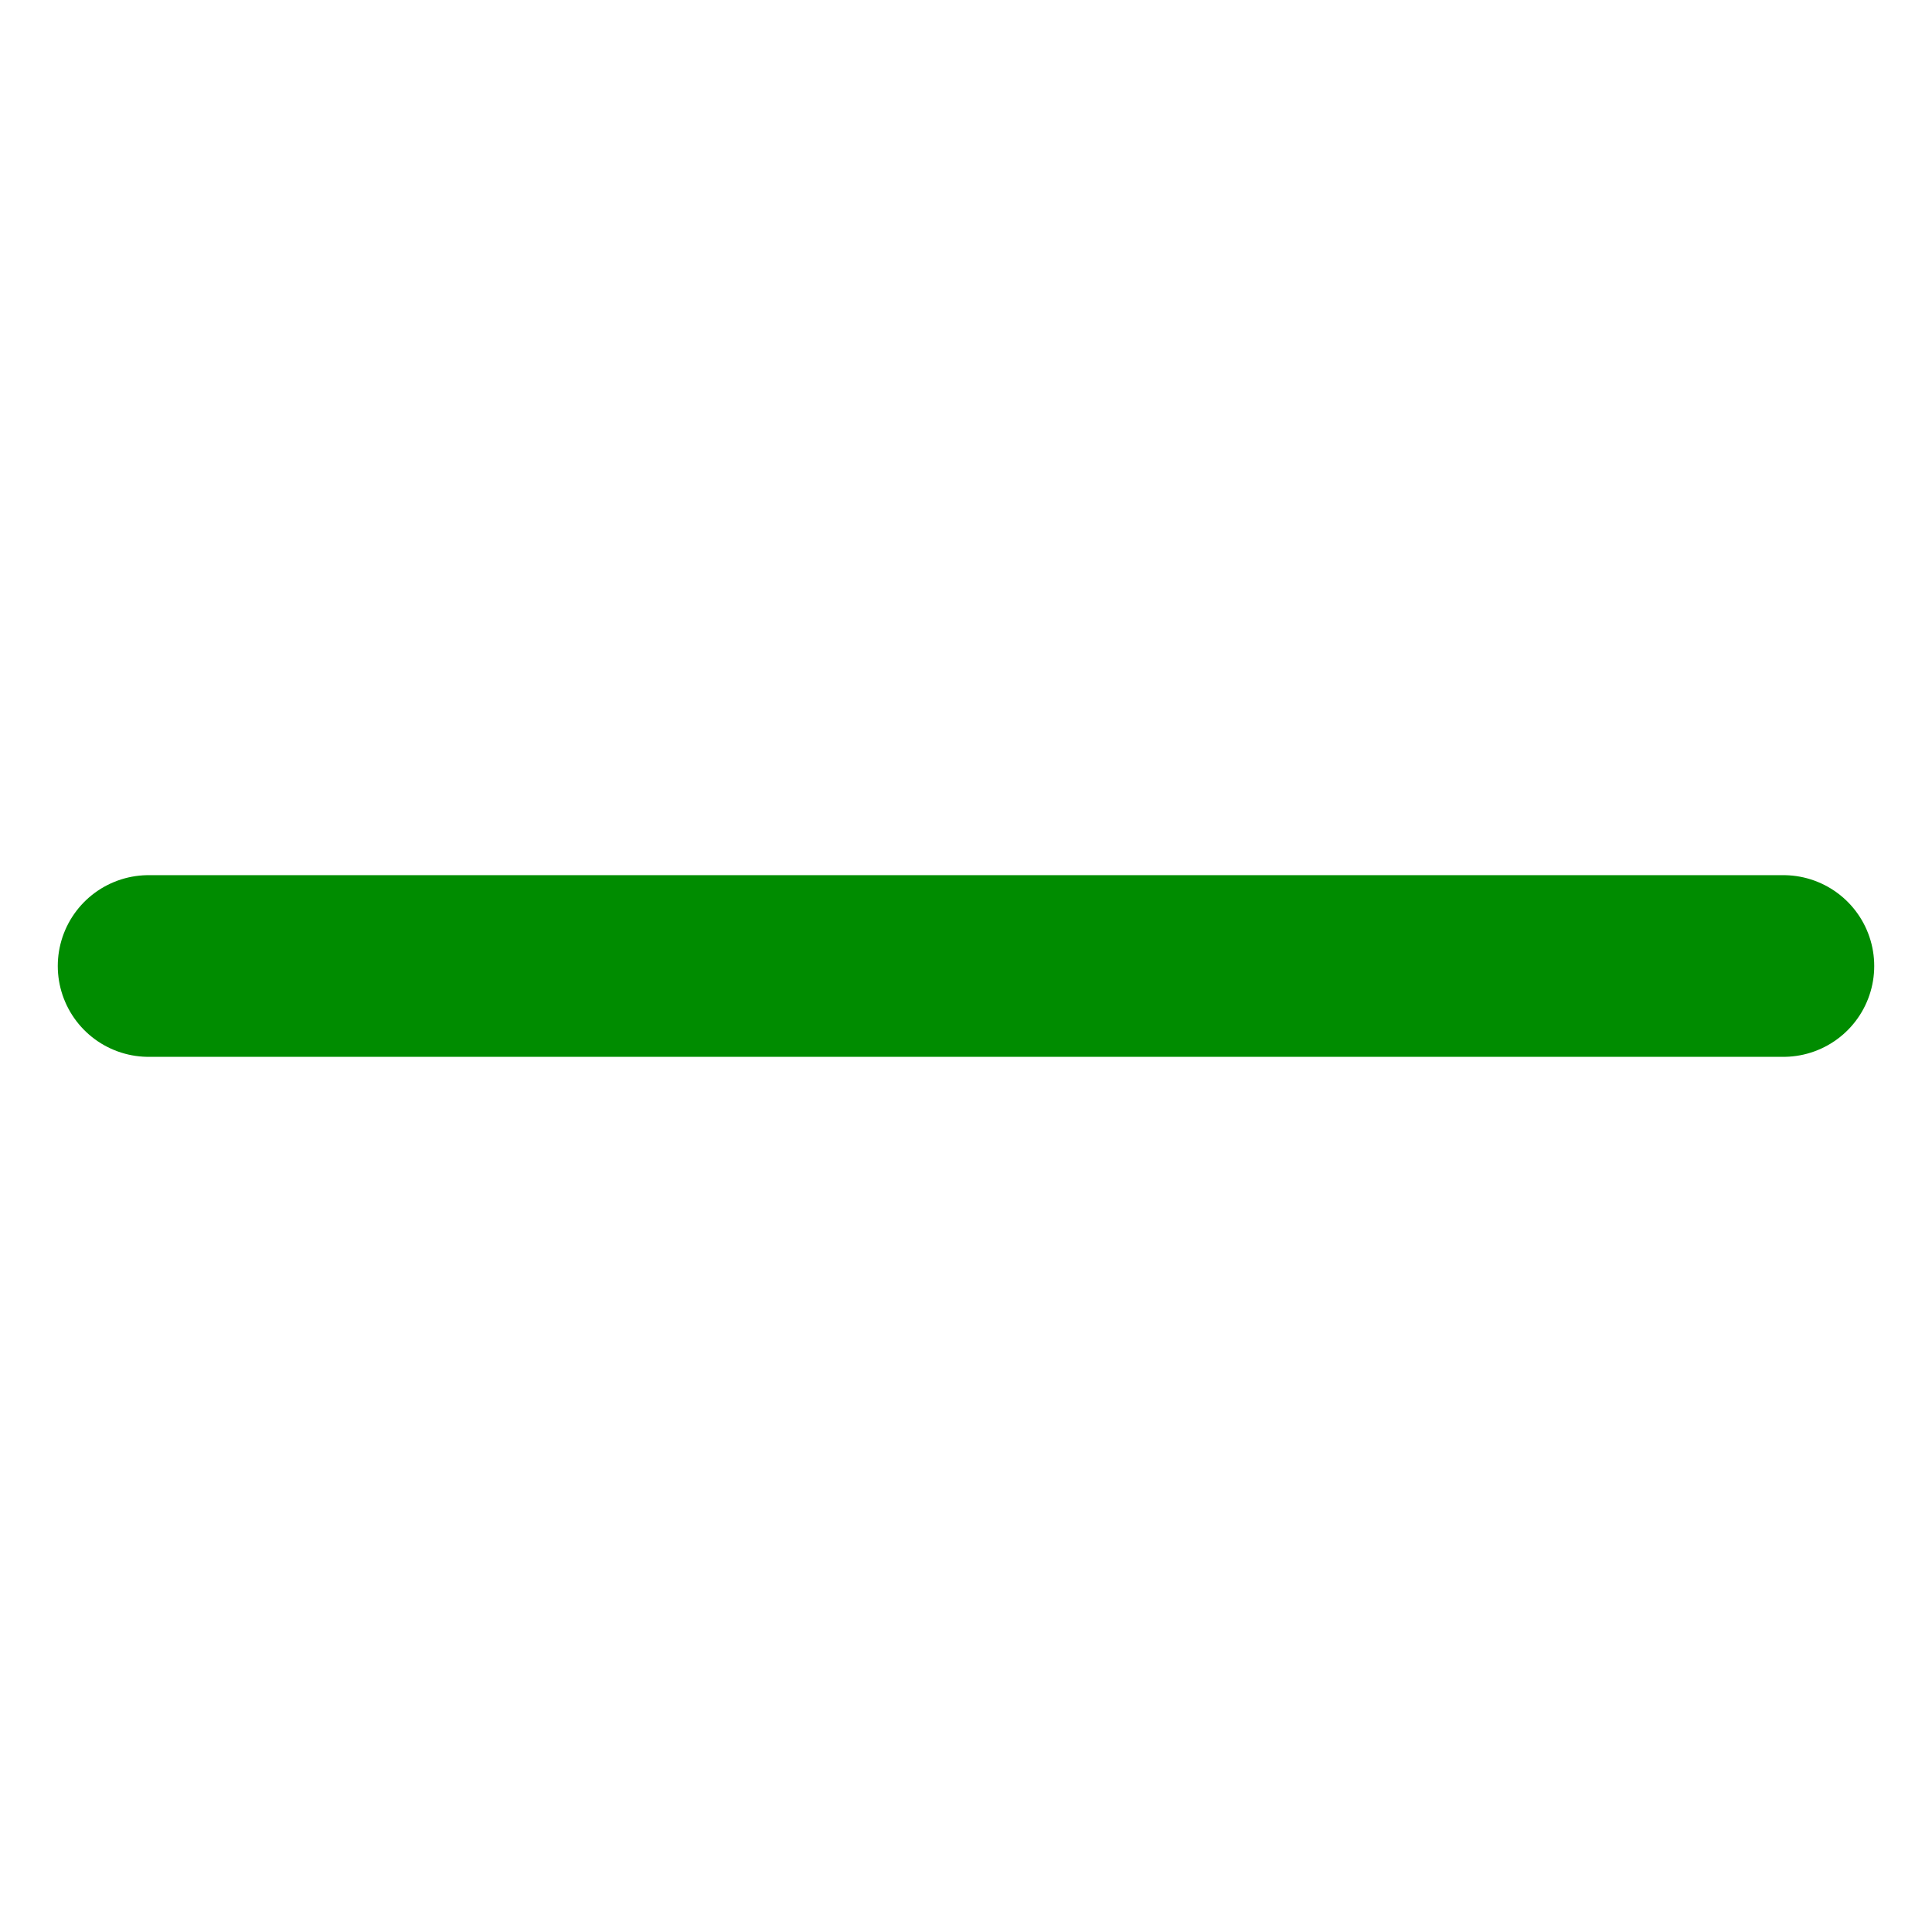
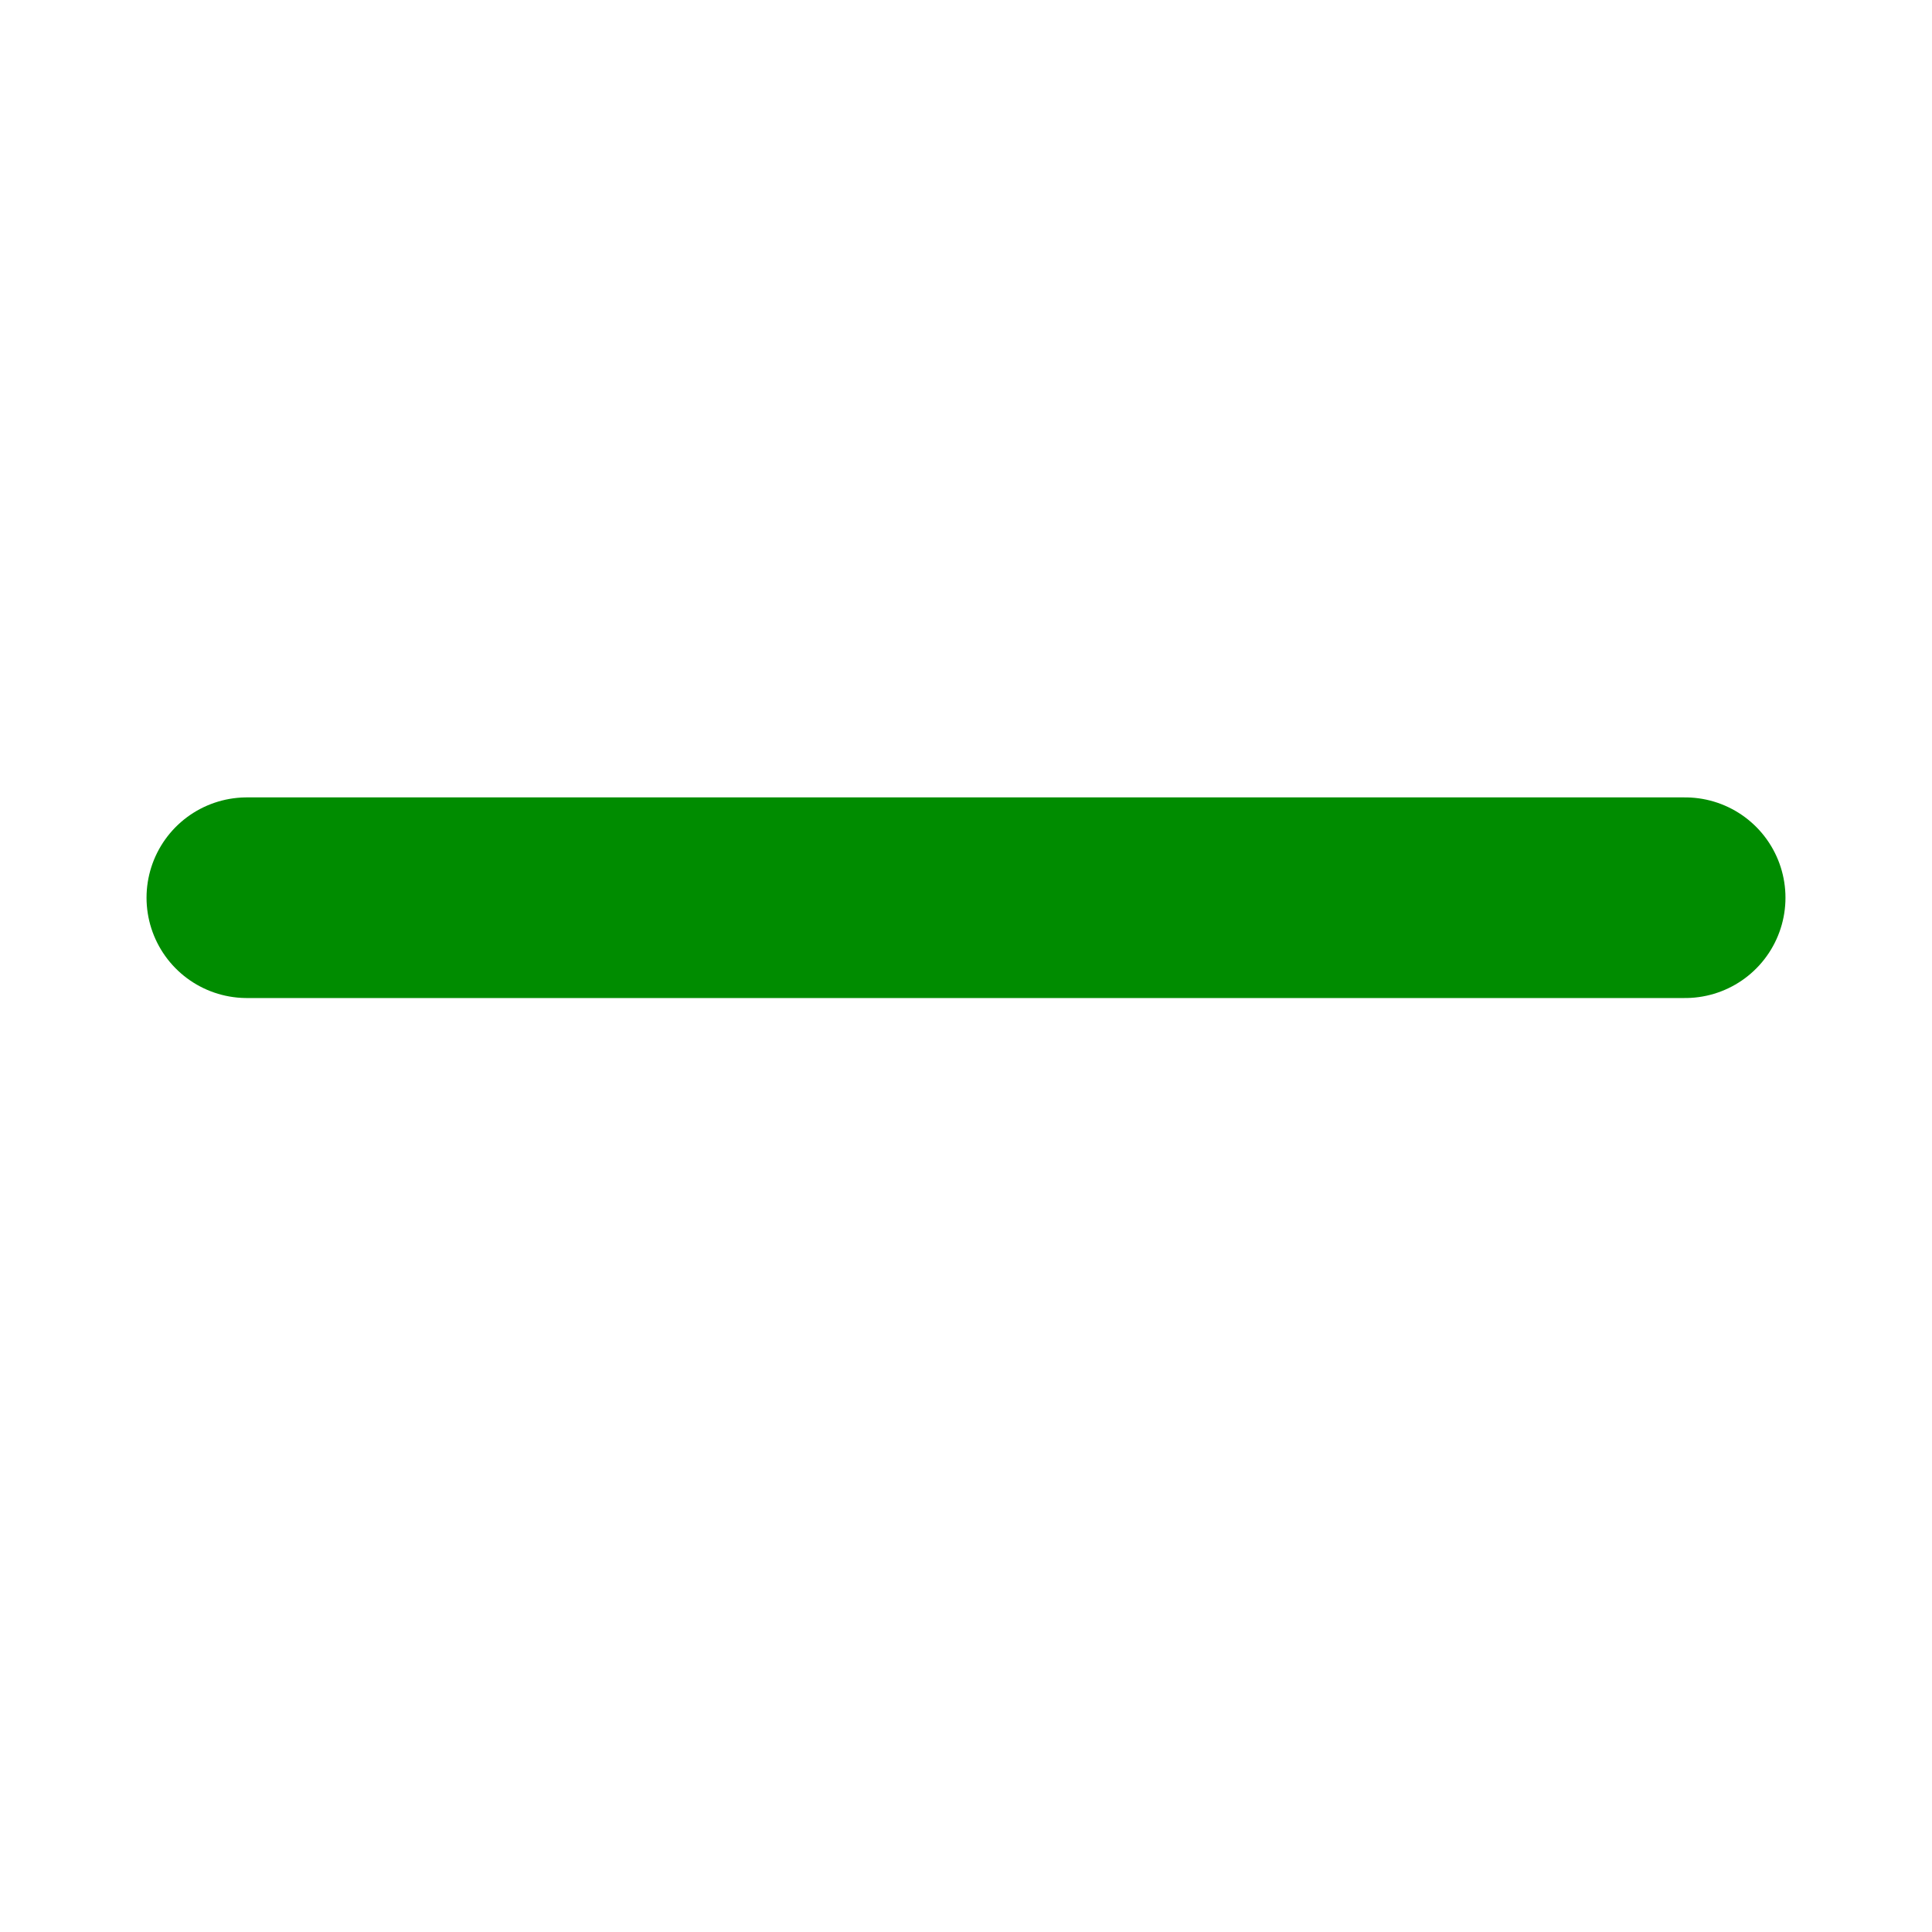
<svg xmlns="http://www.w3.org/2000/svg" height="26" width="26" version="1.1" id="svg2">
  <defs id="defs4" />
-   <path style="fill:none;stroke:#008c00;stroke-width:2.445;stroke-linecap:round;stroke-linejoin:miter;stroke-miterlimit:4;stroke-opacity:1;stroke-dasharray:none" d="m 2,13 22,0" id="path2985" />
+   <path style="fill:none;stroke:#008c00;stroke-width:2.7;stroke-linecap:round;stroke-linejoin:miter;stroke-miterlimit:4;stroke-dasharray:none;stroke-opacity:1" d="m 3.322,12.081 19.356,0" id="path2985" />
</svg>
